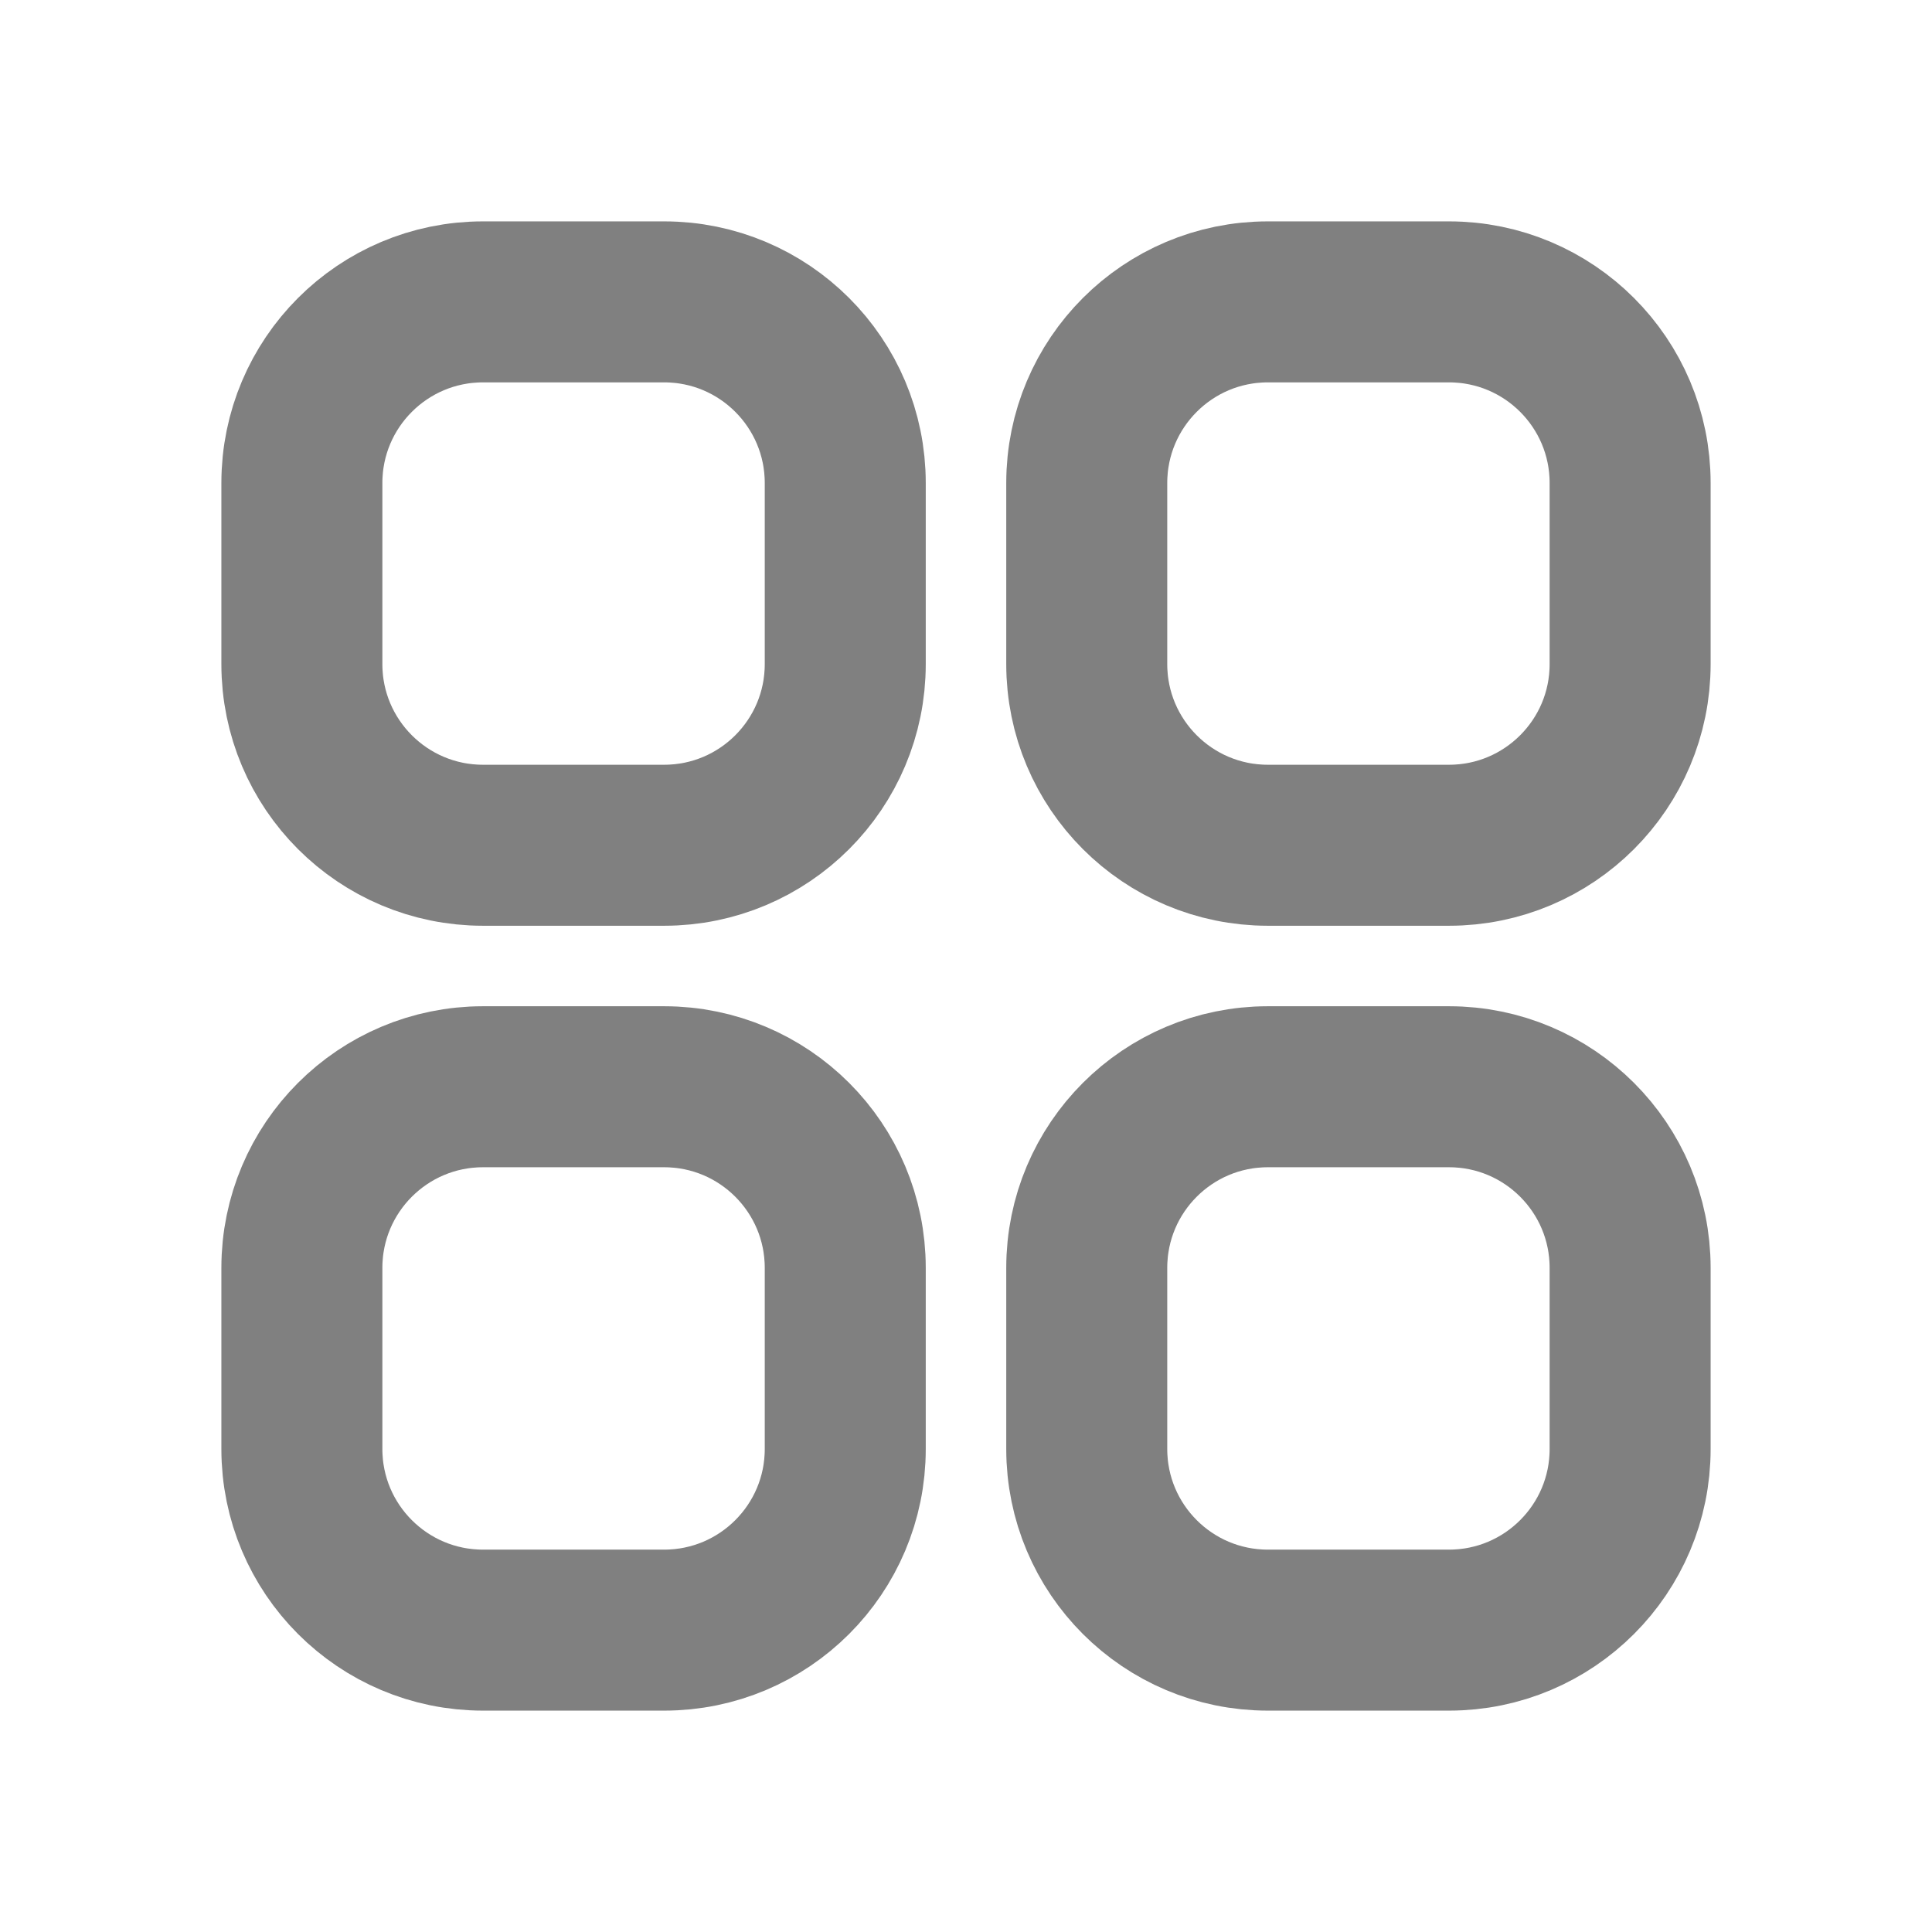
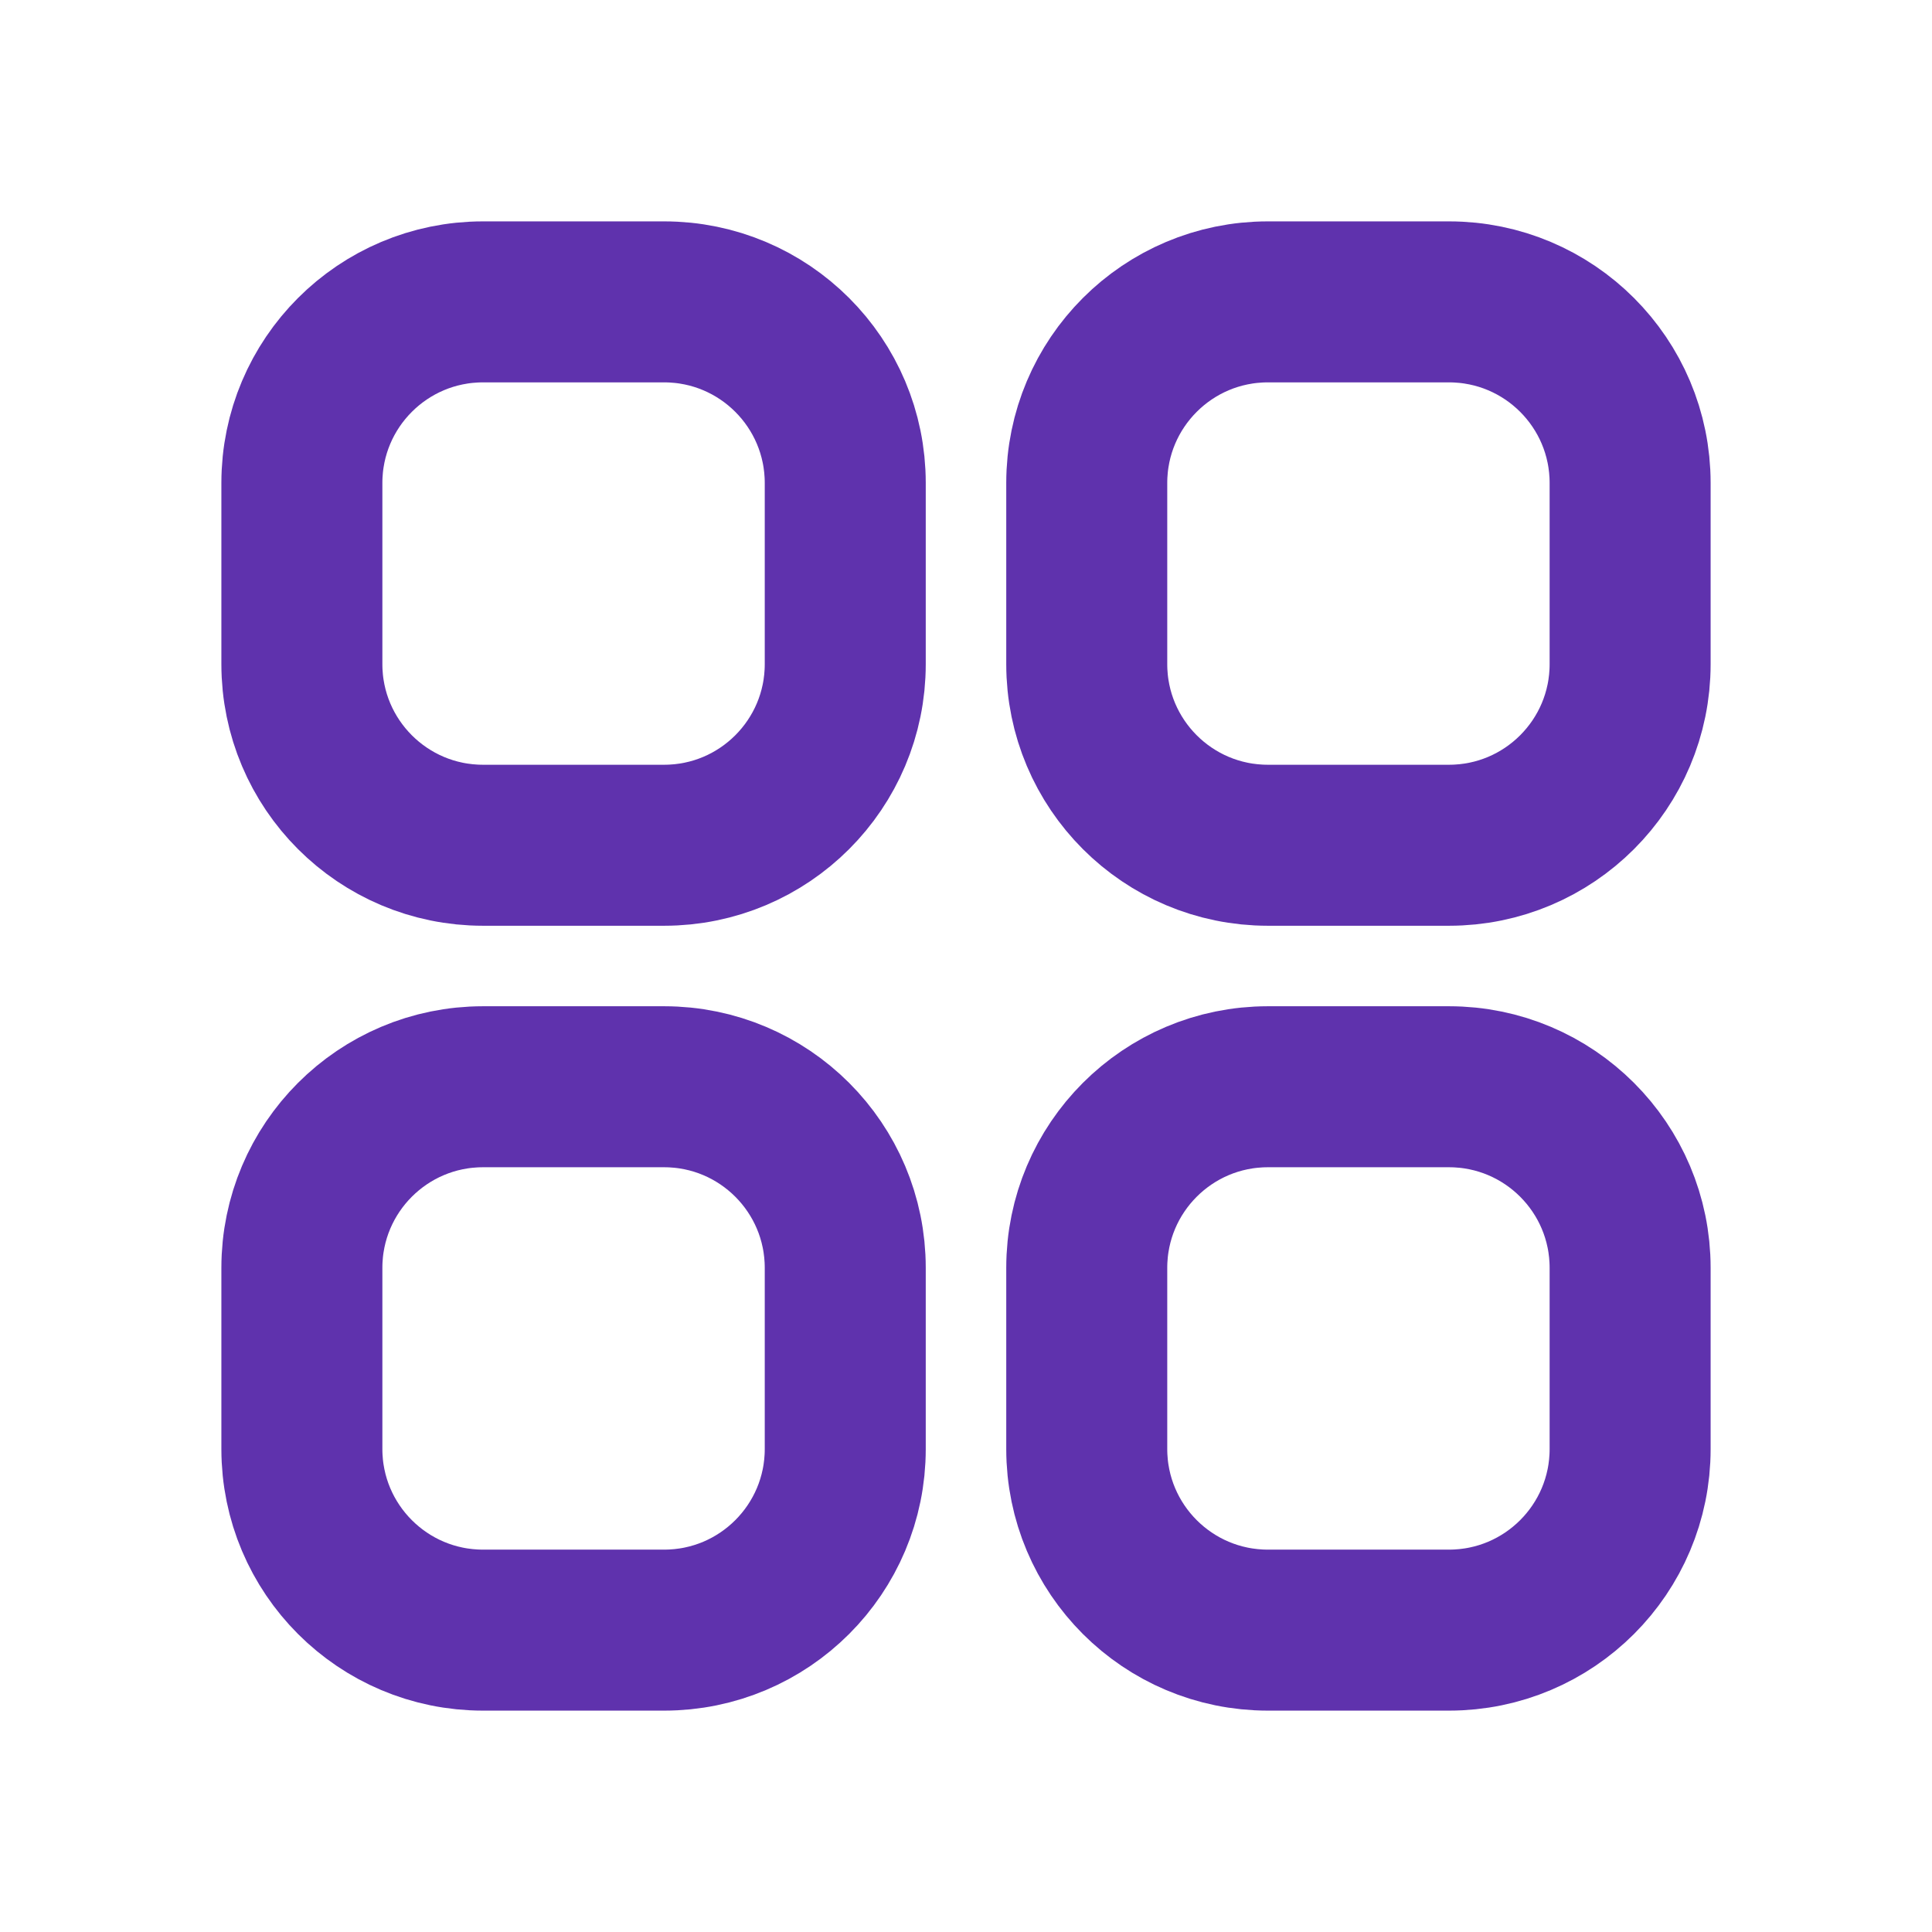
- <svg xmlns="http://www.w3.org/2000/svg" fill="none" viewBox="0 0 24 24" stroke-width="2" stroke="gray" className="w-6 h-6">
+ <svg xmlns="http://www.w3.org/2000/svg" fill="none" viewBox="0 0 24 24" stroke-width="2" stroke="rgb(95, 50, 173)" className="w-6 h-6">
  <path strokeLinecap="round" strokeLinejoin="round" d="M3.75 6A2.25 2.25 0 016 3.75h2.25A2.25 2.25 0 0110.5 6v2.25a2.25 2.25 0 01-2.25 2.25H6a2.25 2.25 0 01-2.25-2.25V6zM3.75 15.75A2.25 2.25 0 016 13.5h2.25a2.25 2.25 0 012.25 2.25V18a2.25 2.25 0 01-2.25 2.25H6A2.25 2.25 0 013.75 18v-2.25zM13.5 6a2.25 2.25 0 012.25-2.25H18A2.25 2.25 0 0120.25 6v2.25A2.25 2.25 0 0118 10.5h-2.25a2.25 2.25 0 01-2.25-2.25V6zM13.5 15.75a2.25 2.25 0 012.25-2.25H18a2.25 2.25 0 012.25 2.25V18A2.25 2.25 0 0118 20.25h-2.25A2.25 2.25 0 0113.5 18v-2.25z" />
</svg>
